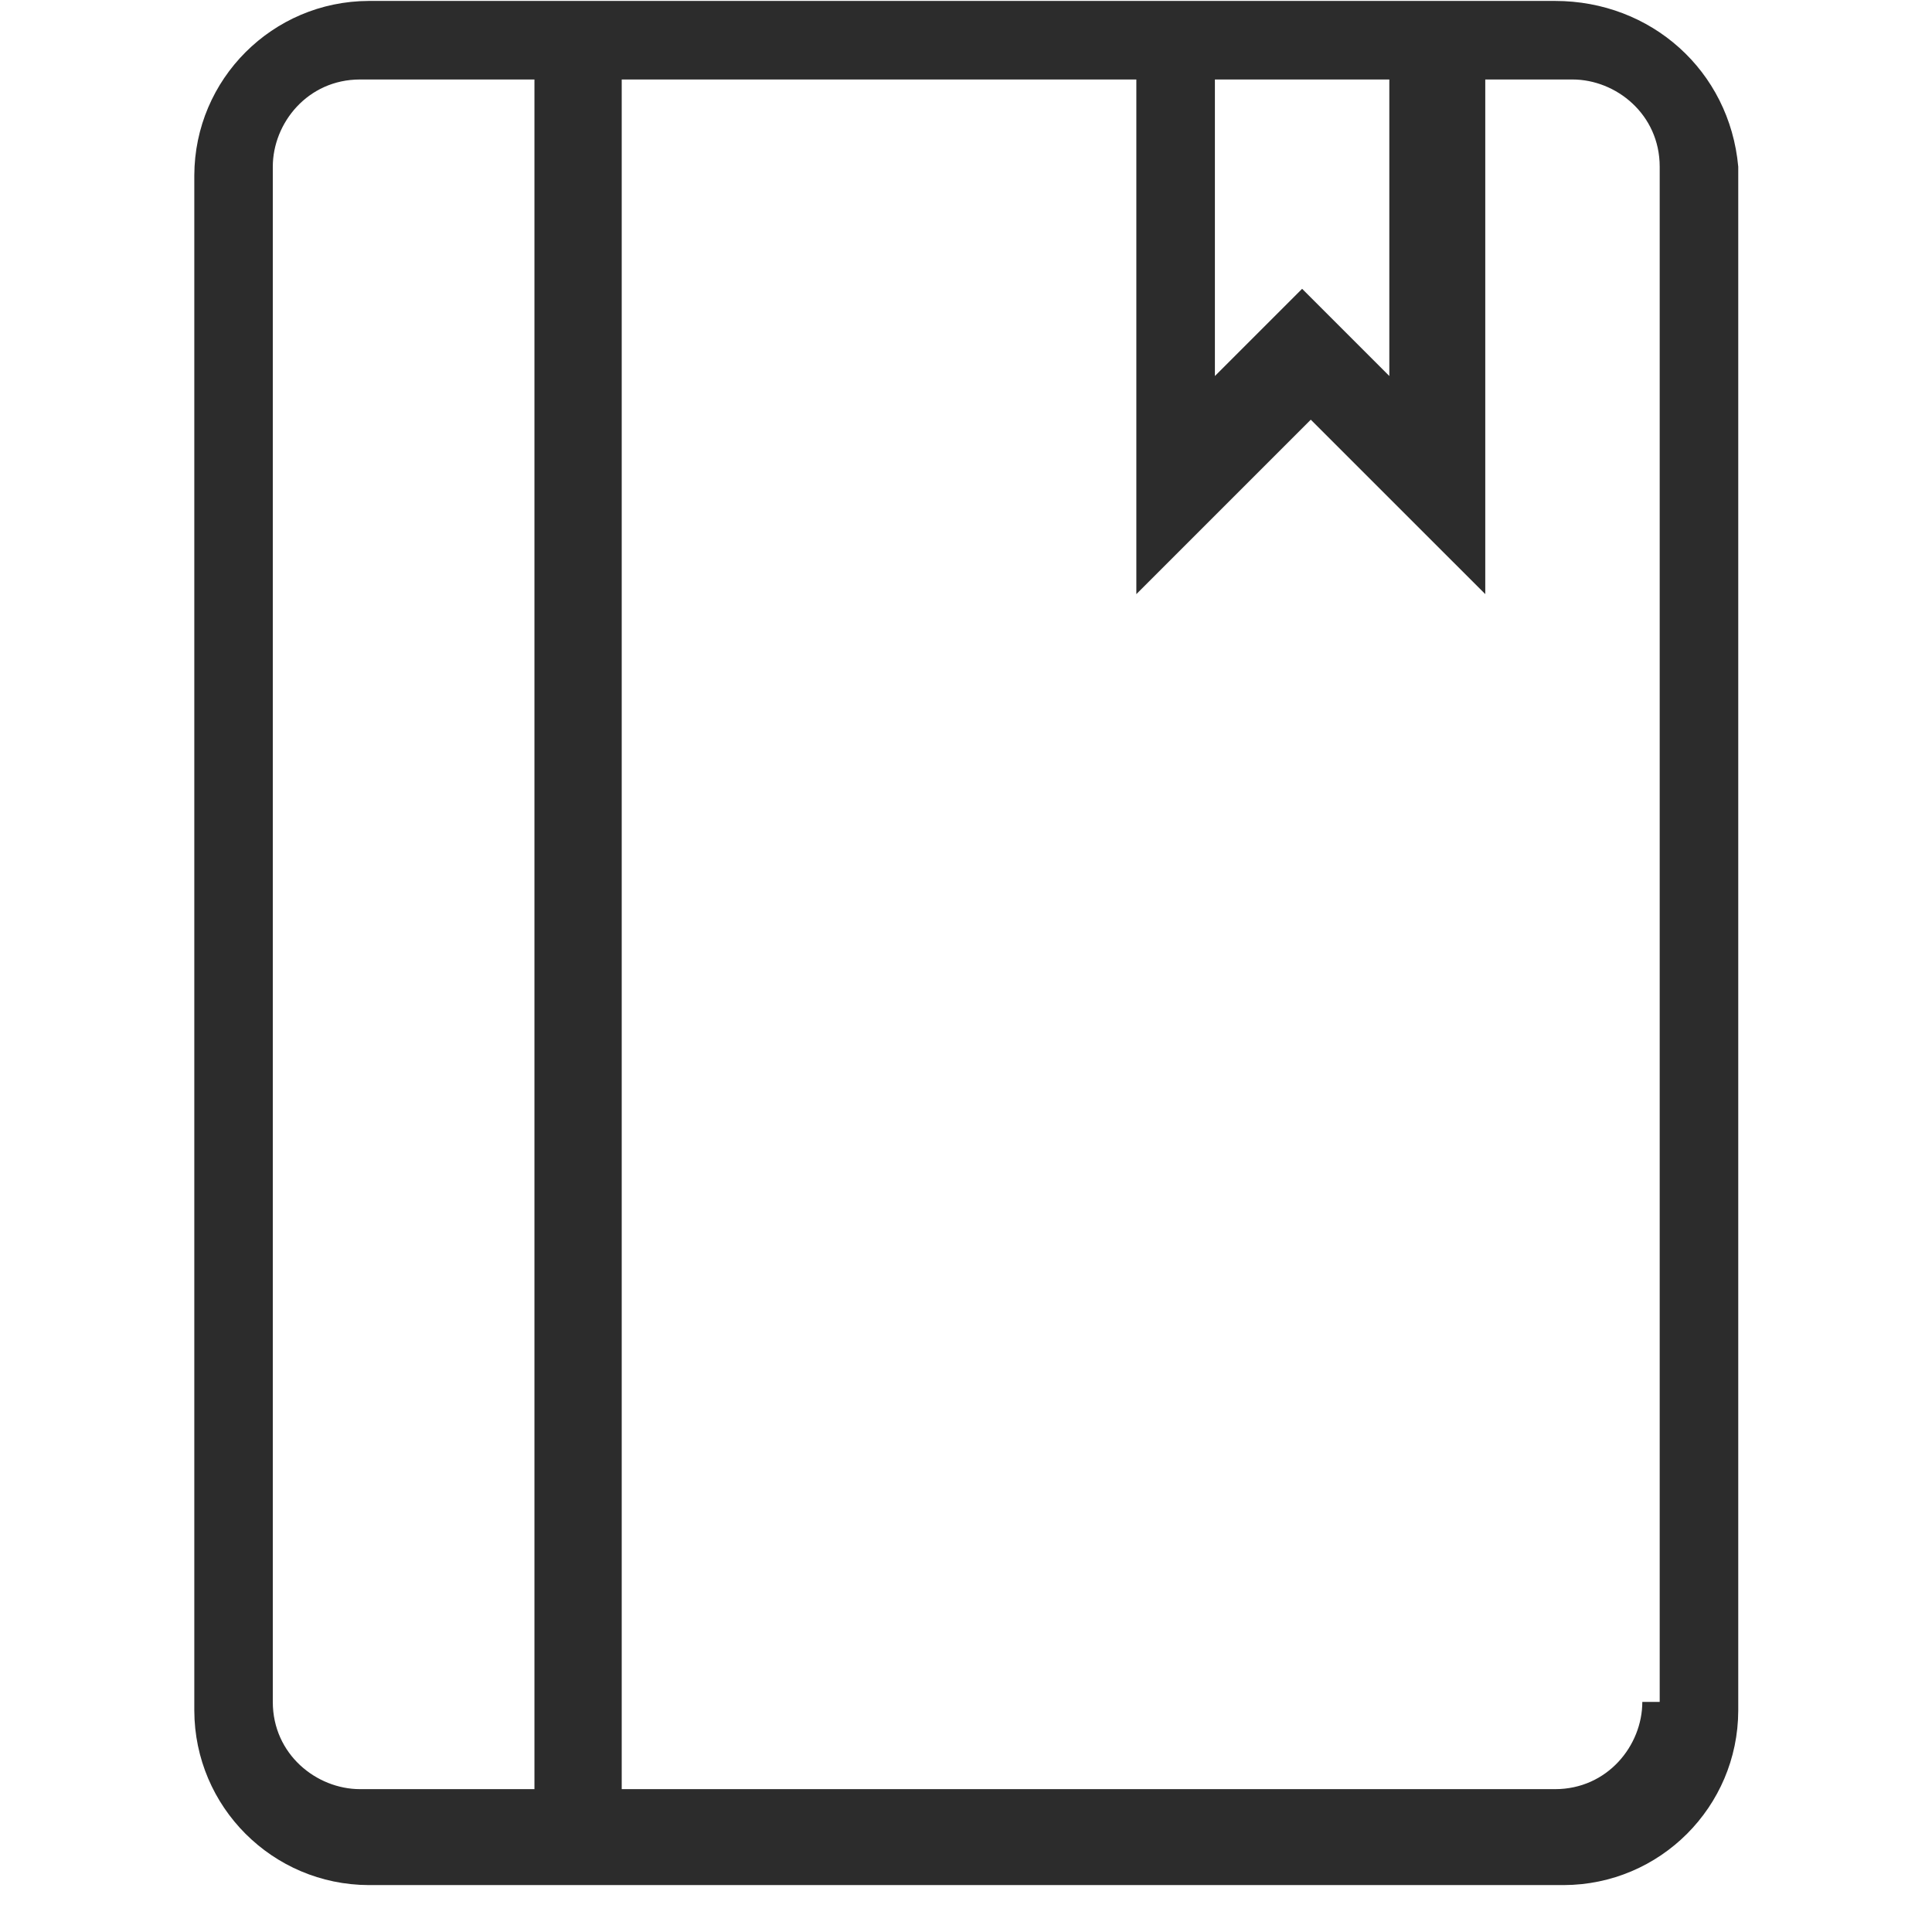
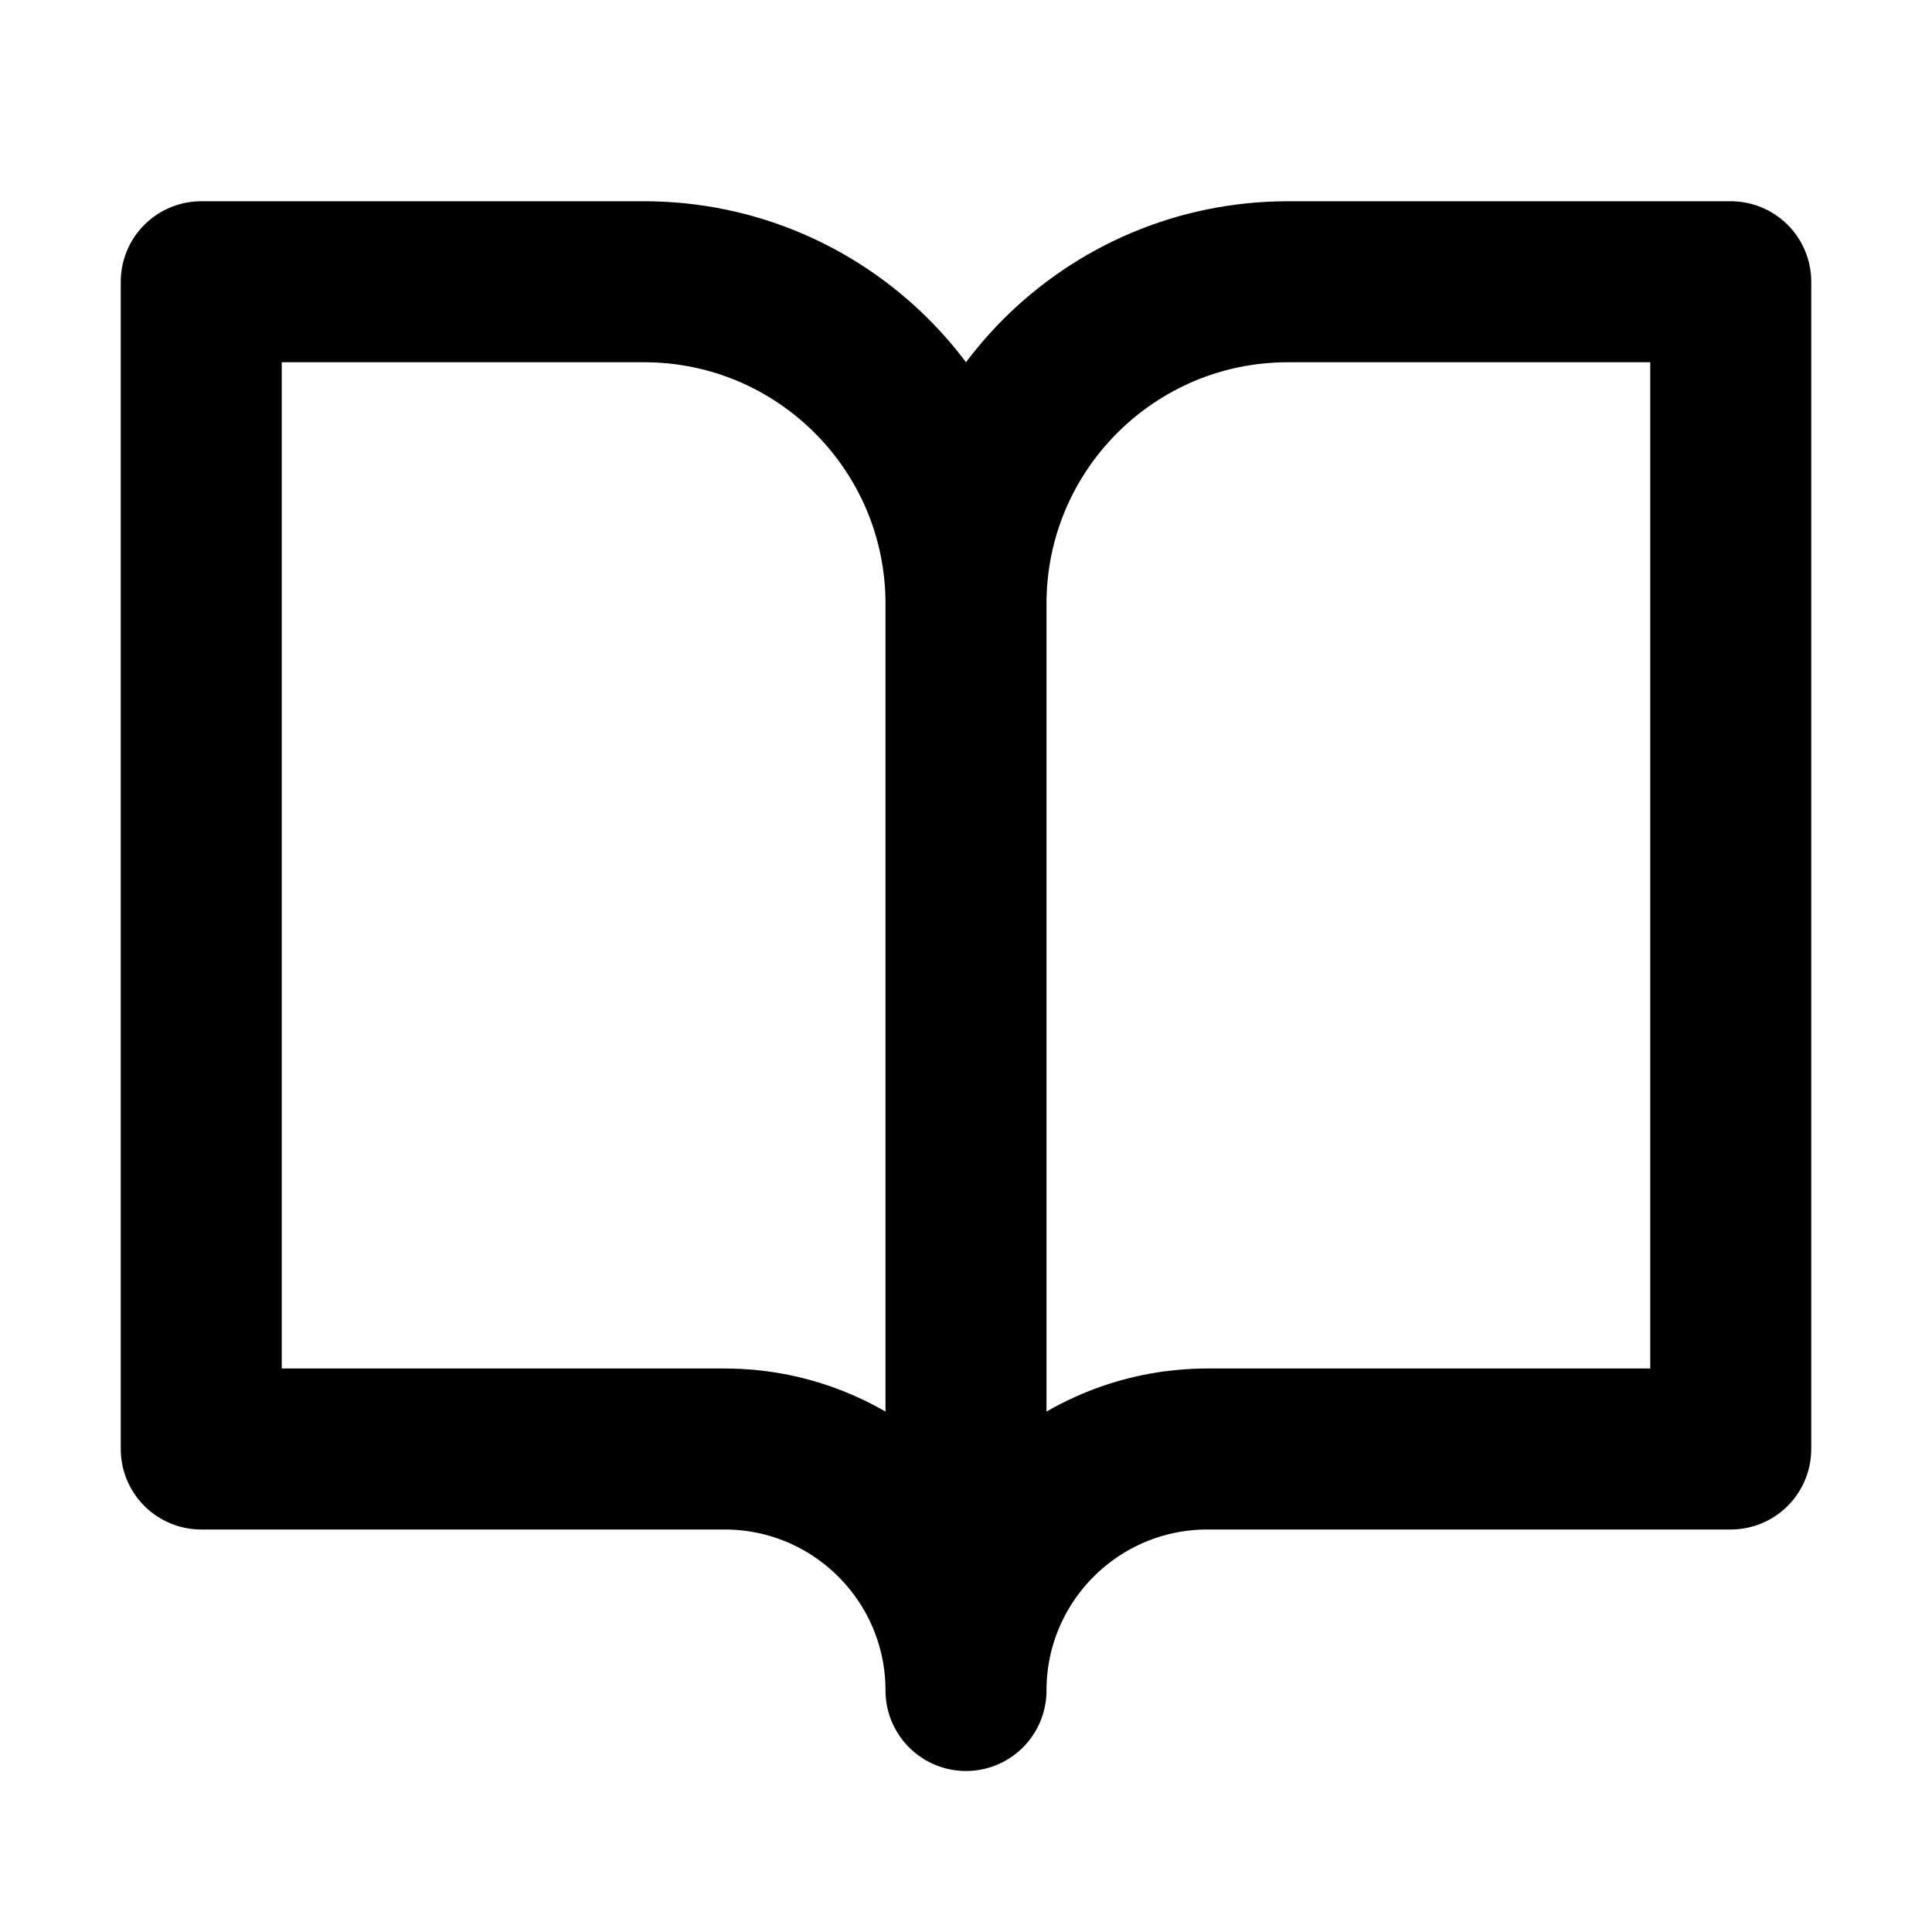
- <svg xmlns="http://www.w3.org/2000/svg" t="1755163995449" class="icon" viewBox="0 0 1024 1024" version="1.1" p-id="14972" width="200" height="200">
-   <path d="M824.232 0.497H195.438a92.745 92.745 0 0 0-92.453 92.453V906.679a92.745 92.745 0 0 0 92.453 92.453h633.417a92.745 92.745 0 0 0 92.453-92.453V88.357C916.685 37.449 875.081 0.497 824.232 0.497zM643.92 42.13h92.453v157.169l-46.226-46.226-46.226 46.226V42.13zM283.297 948.283h-92.453c-23.113 0-46.256-18.491-46.256-46.226V88.357c0-23.113 18.491-46.226 46.226-46.226h92.453v906.152z m587.162-46.226c0 23.113-18.491 46.226-46.226 46.226H329.523V42.13h272.764v272.764l92.453-92.453 92.482 92.453V42.13h46.226c23.113 0 46.226 18.491 46.226 46.226v813.7h-9.216z" fill="#2c2c2c" p-id="14973" />
+ <svg xmlns="http://www.w3.org/2000/svg" width="1em" height="1em" viewBox="0 0 48 48">
+   <path fill="none" stroke="#000000" stroke-linejoin="round" stroke-width="4" d="M5 7h11a8 8 0 0 1 8 8v27a6 6 0 0 0-6-6H5zm38 0H32a8 8 0 0 0-8 8v27a6 6 0 0 1 6-6h13z" />
</svg>
